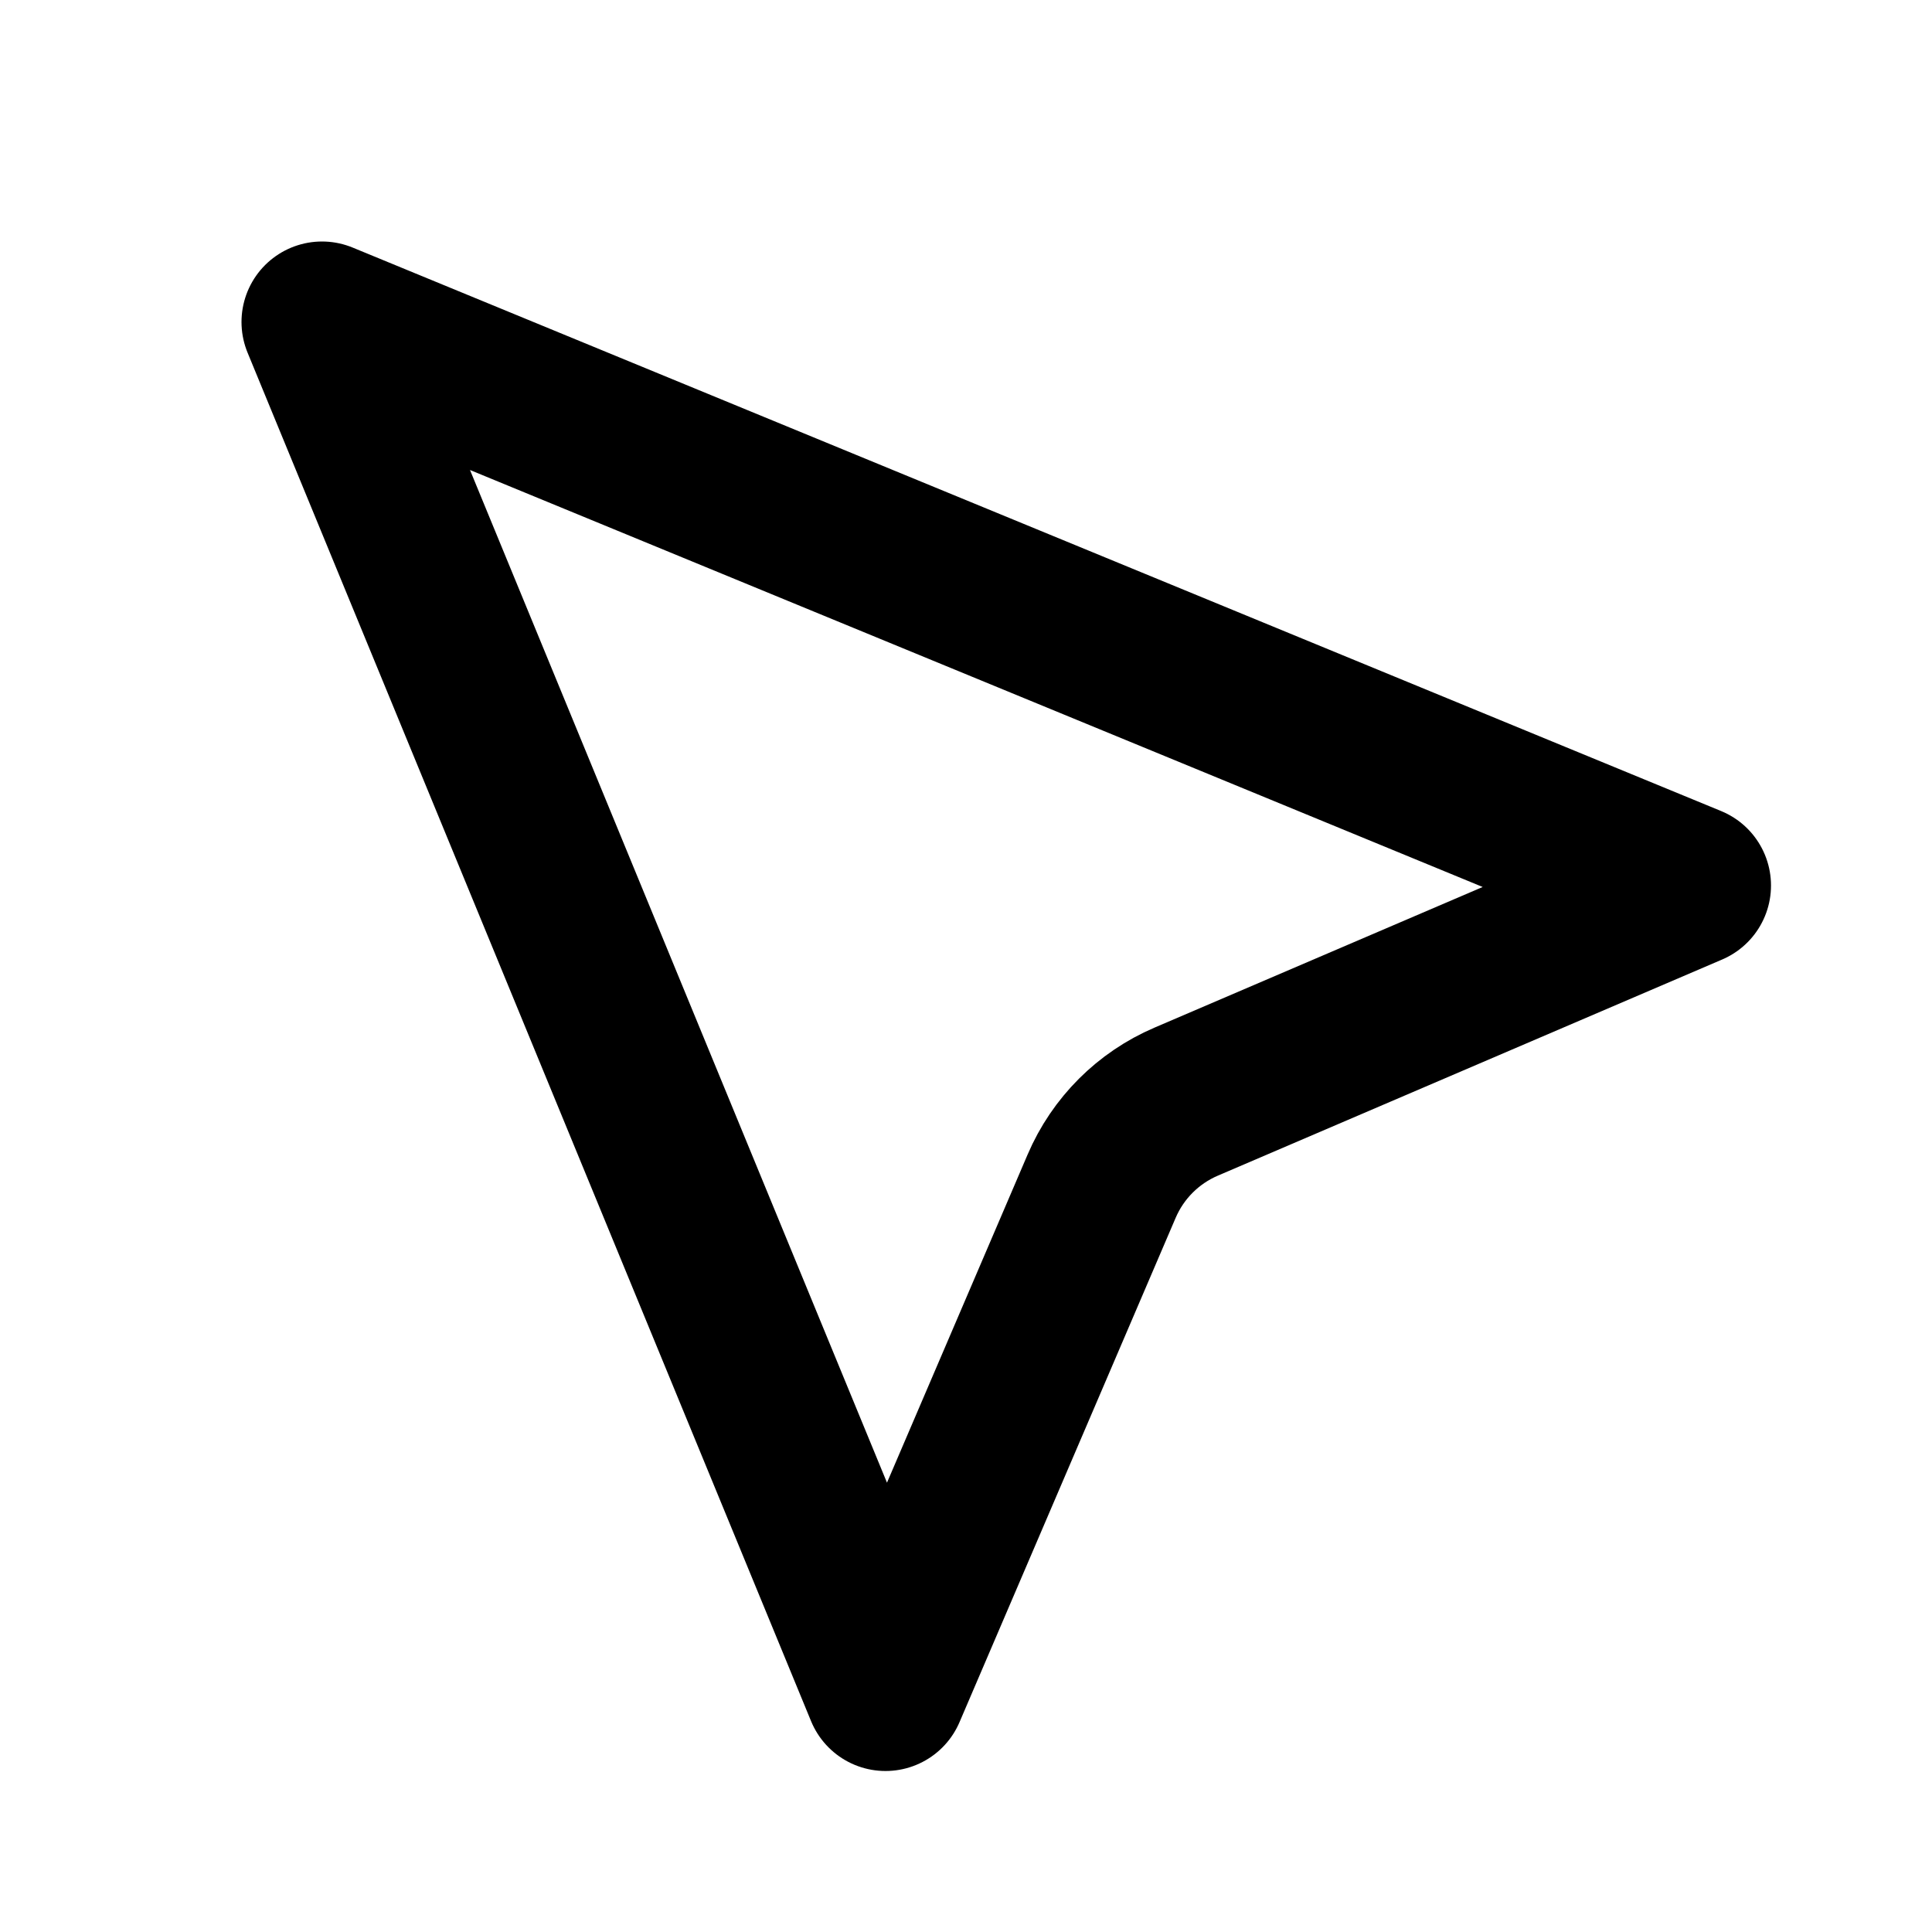
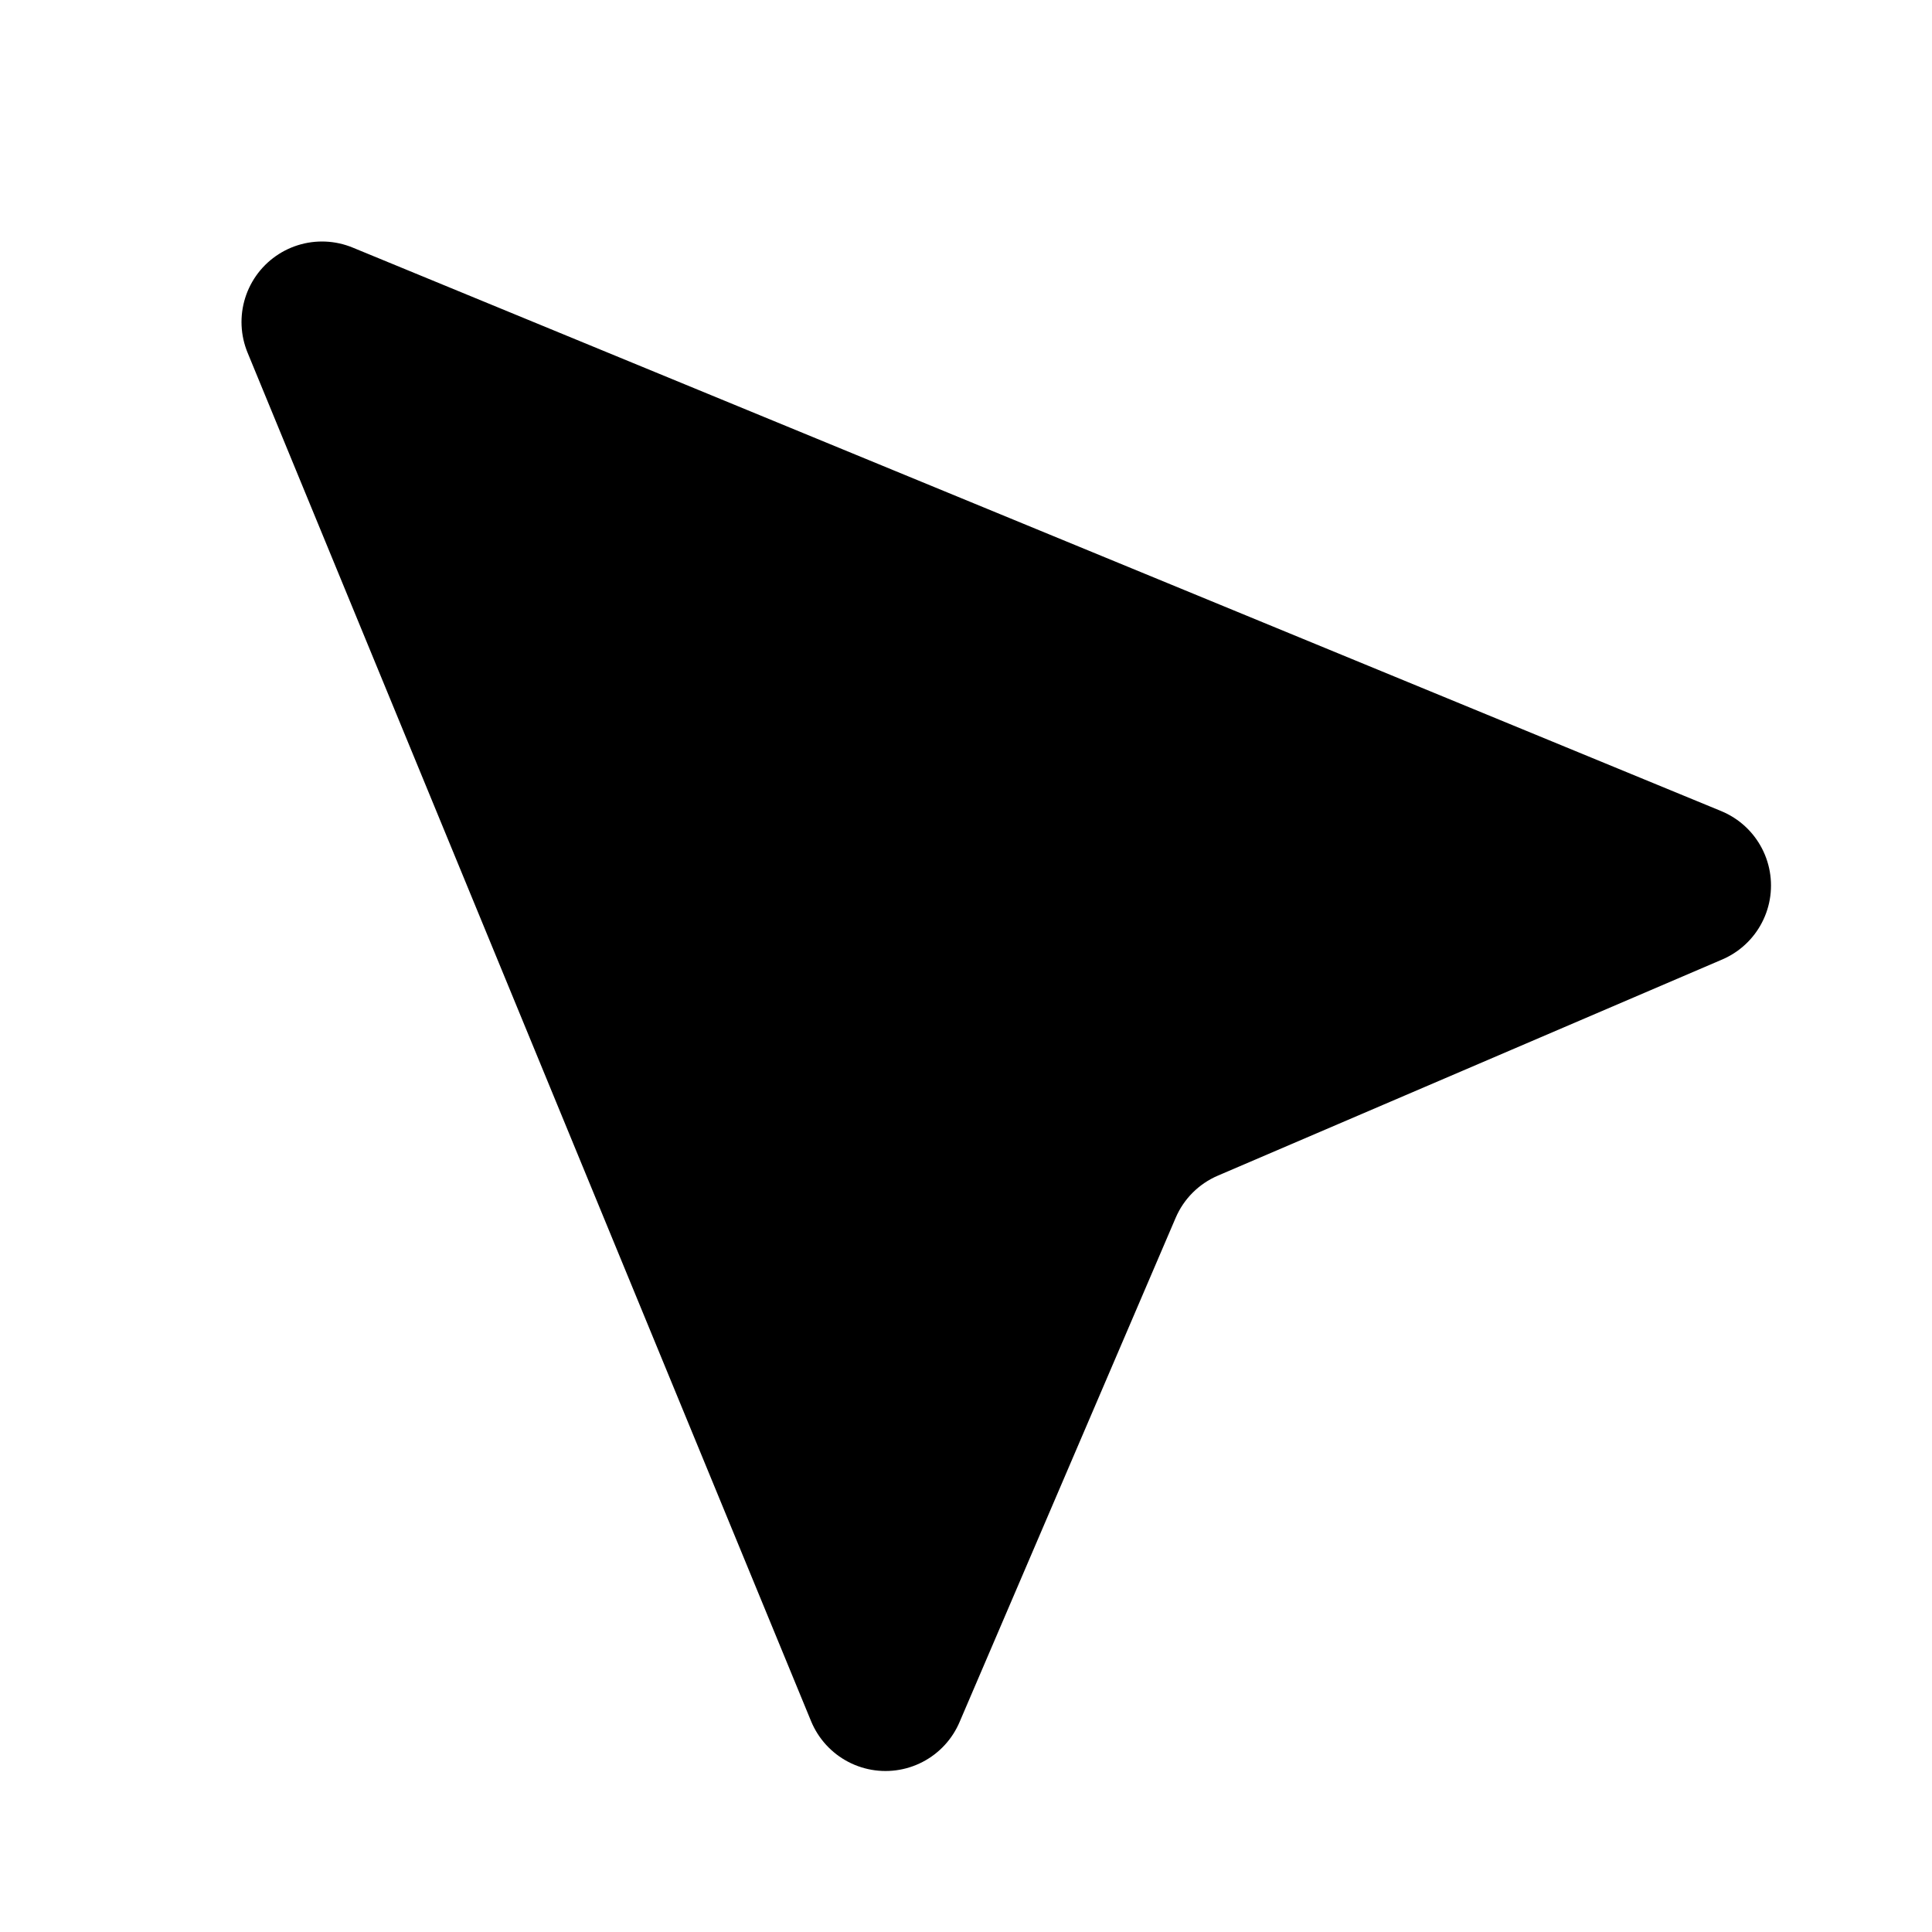
<svg xmlns="http://www.w3.org/2000/svg" width="24" height="24" viewBox="0 0 24 24" fill="none">
-   <path d="M11 21L4 4L21 11L14.735 13.685C14.263 13.887 13.887 14.263 13.685 14.735L11 21Z" stroke="black" stroke-width="2" stroke-linecap="round" stroke-linejoin="round" />
+   <path d="M11 21L4 4L21 11L14.735 13.685C14.263 13.887 13.887 14.263 13.685 14.735L11 21Z" fill="black" stroke="black" stroke-width="2" stroke-linecap="round" stroke-linejoin="round" />
</svg>
